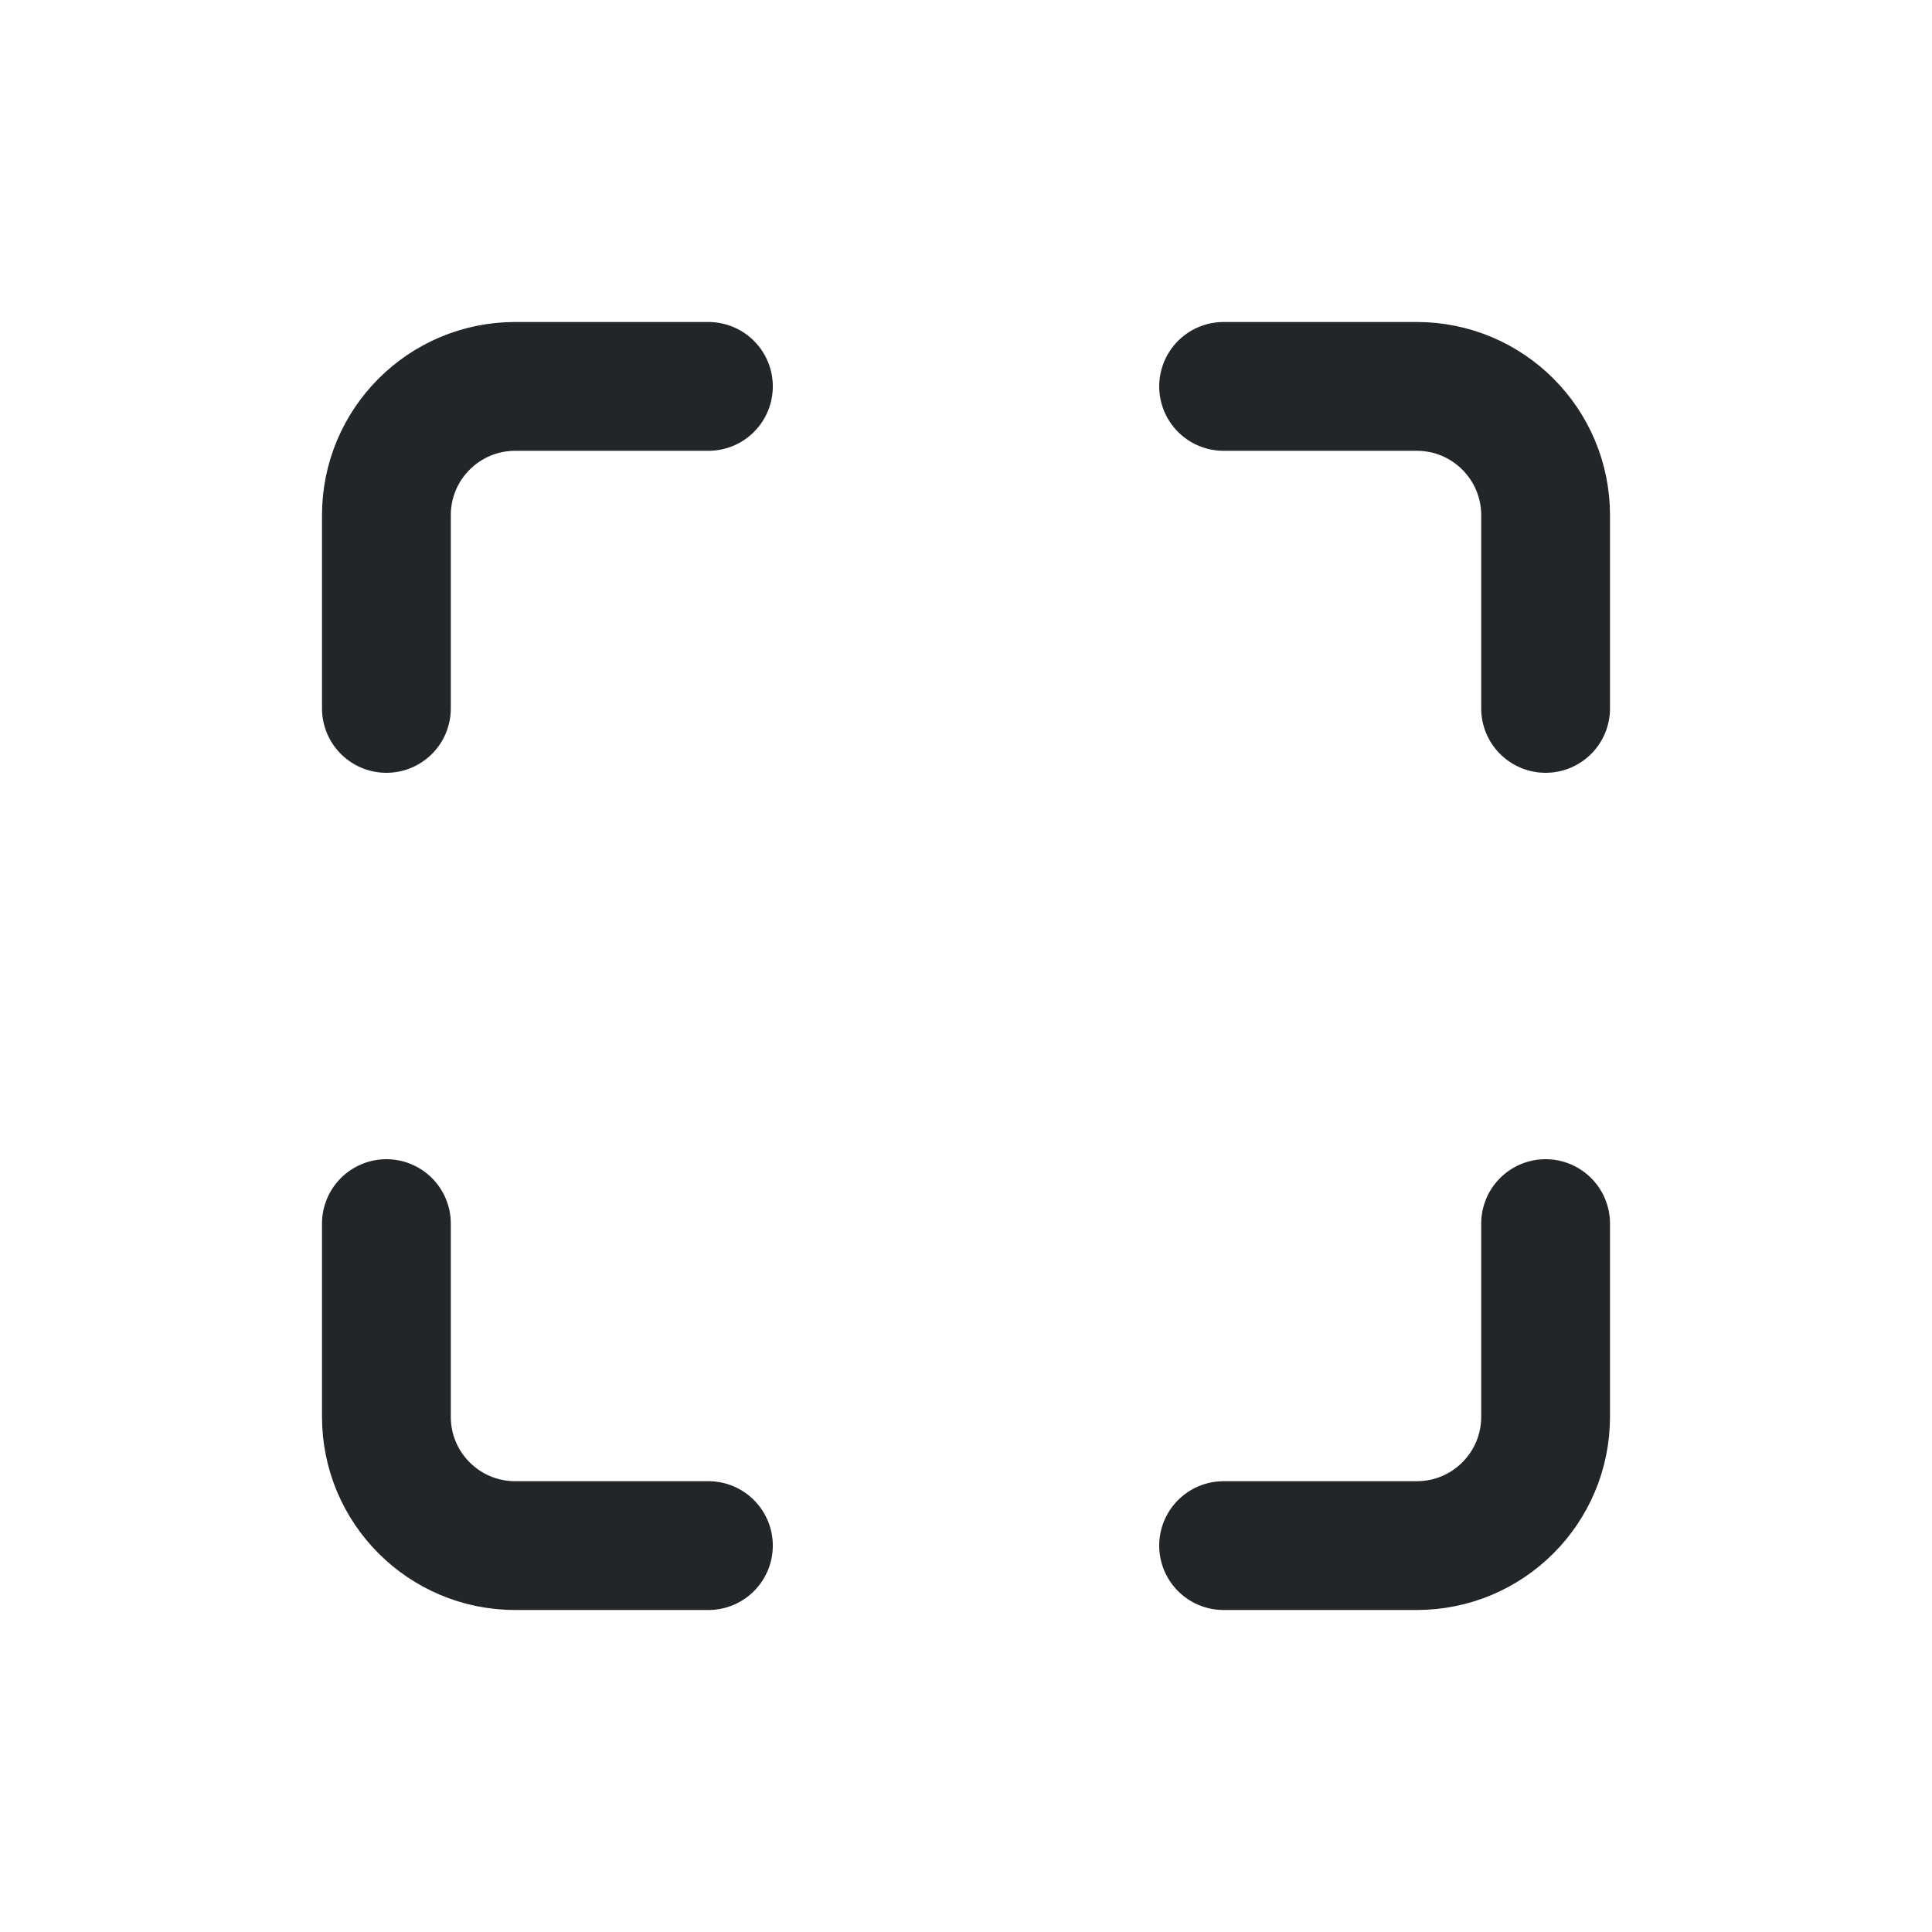
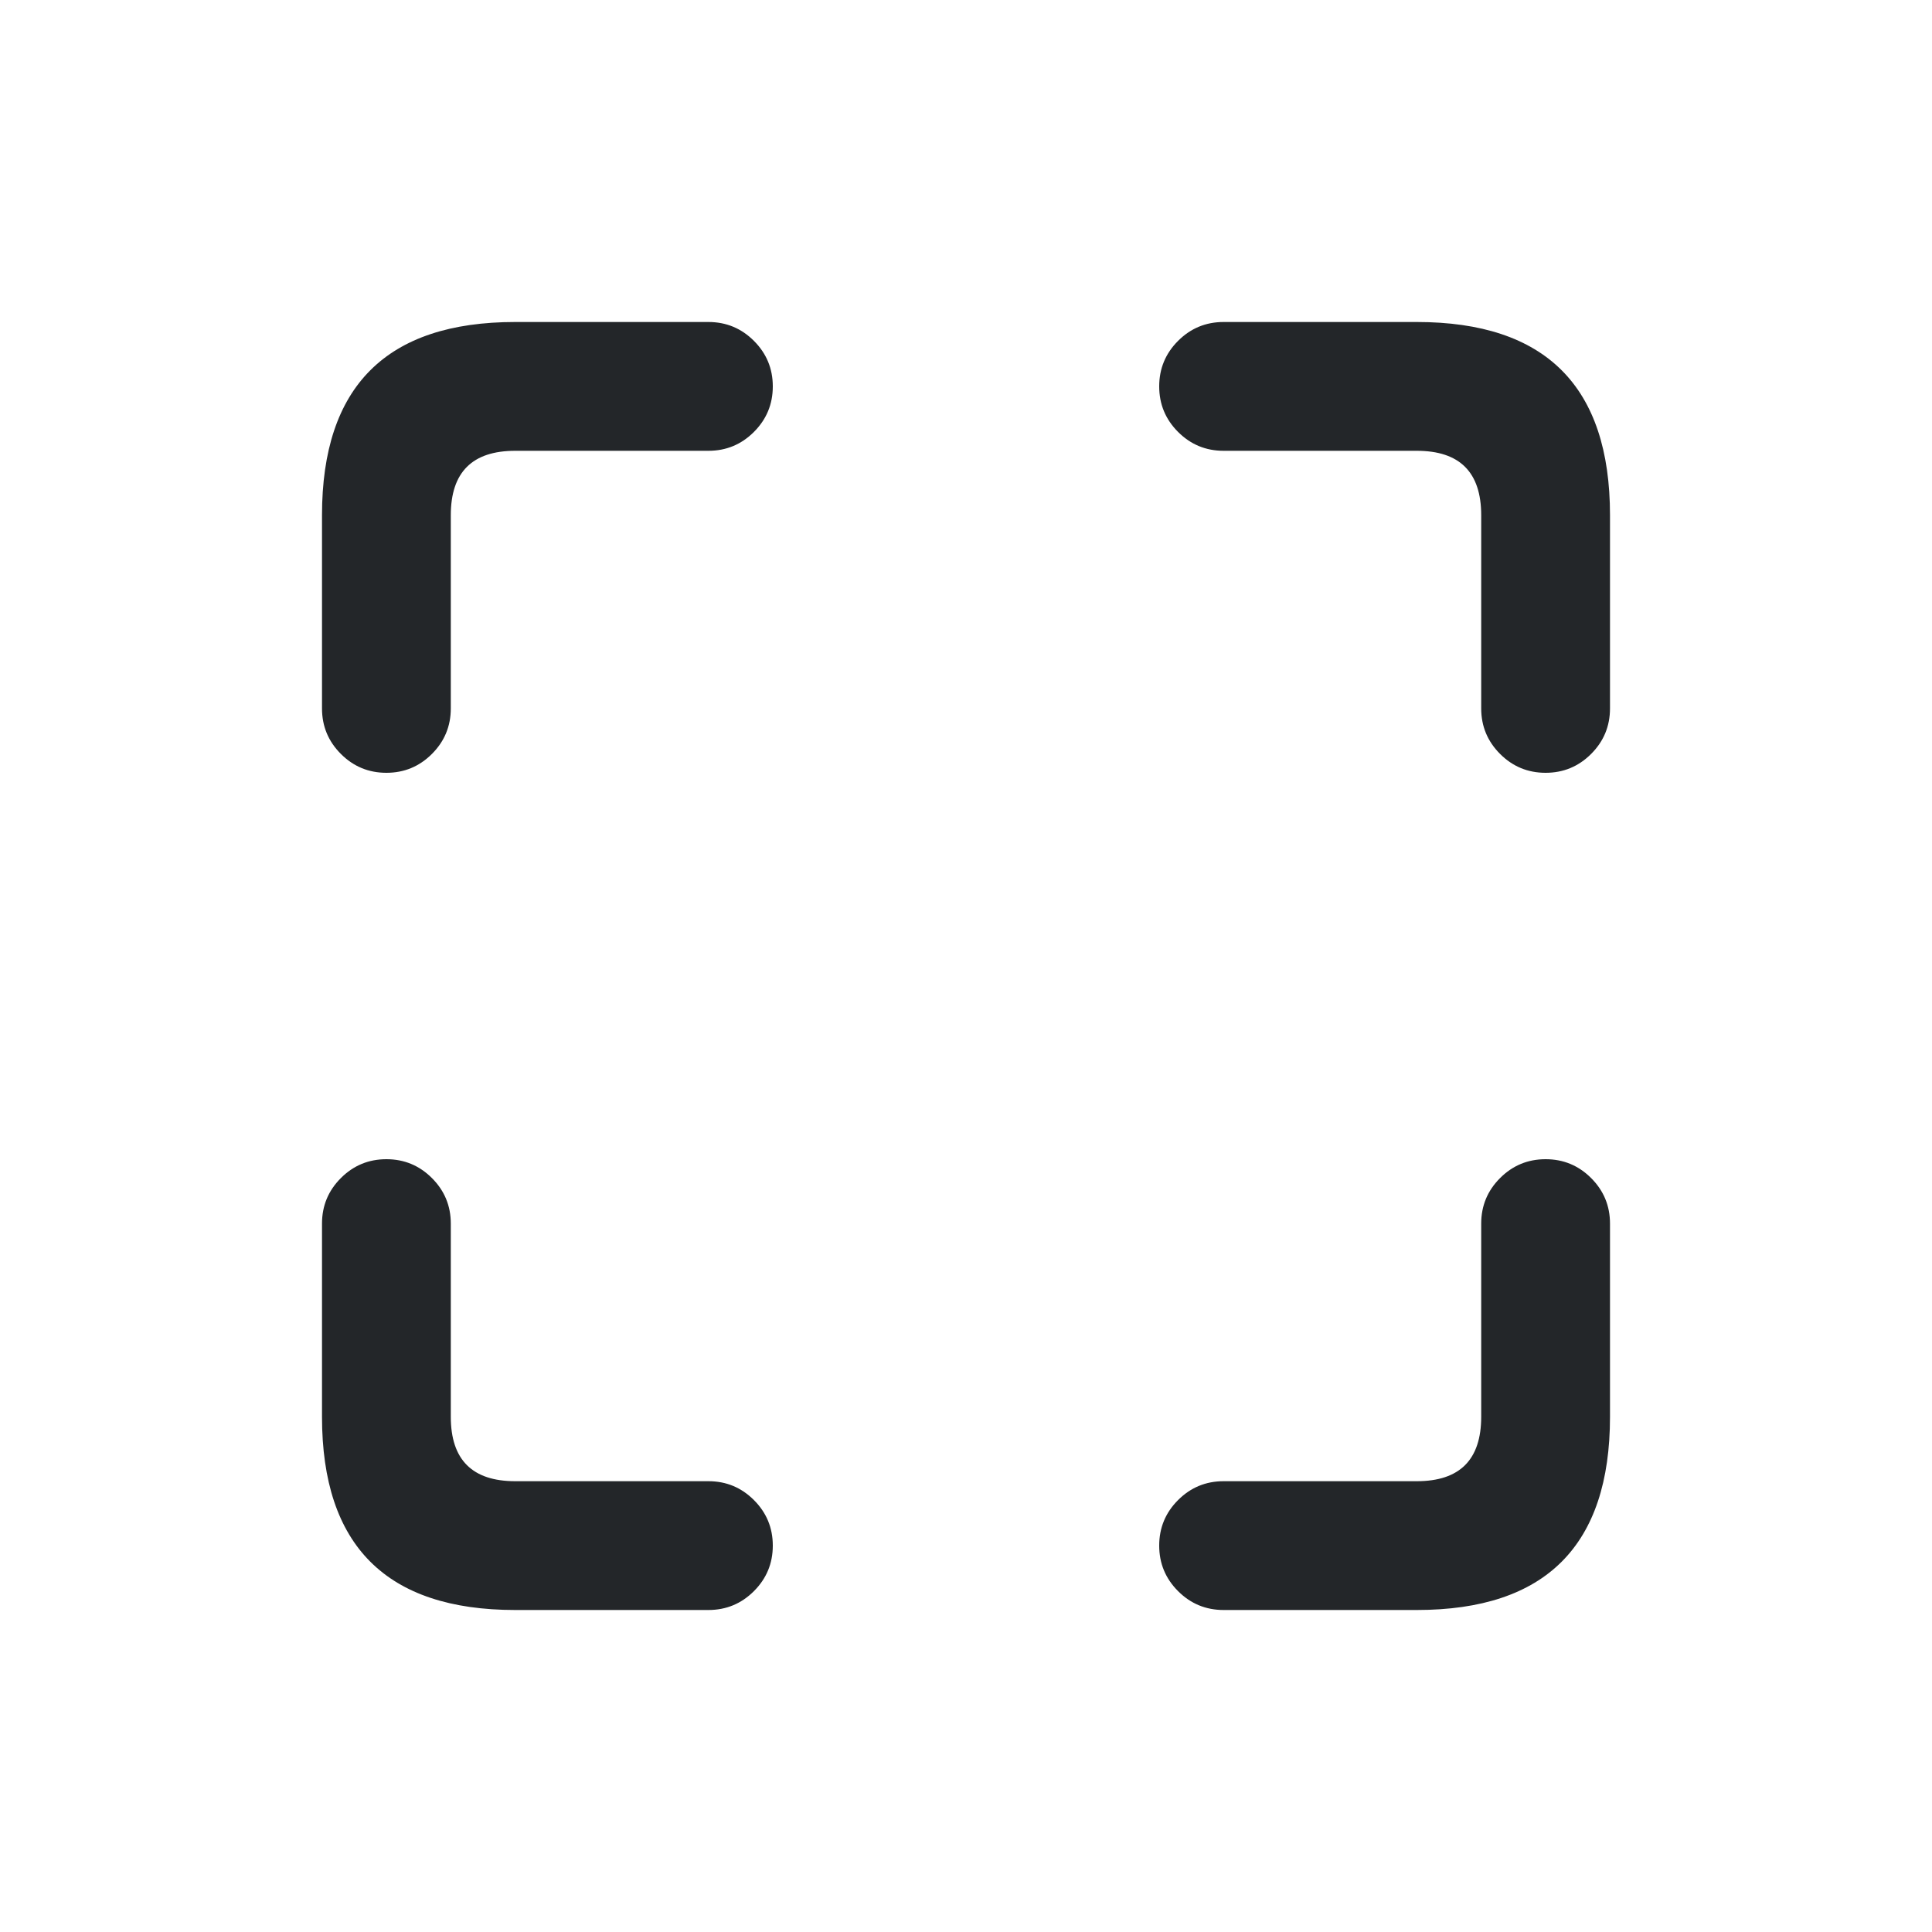
- <svg xmlns="http://www.w3.org/2000/svg" width="16" height="16" viewBox="-3.0 -3.0 30.0 30.0" fill="none" stroke-width="2" stroke-linecap="round" stroke-linejoin="round">
+ <svg xmlns="http://www.w3.org/2000/svg" width="16" height="16" viewBox="-3.0 -3.0 30.0 30.0">
  <defs>
    <style id="current-color-scheme" type="text/css">.ColorScheme-Text { color: #232629; }</style>
  </defs>
-   <path d="M8 3H5a2 2 0 0 0-2 2v3" class="ColorScheme-Text" stroke="currentColor" />
-   <path d="M21 8V5a2 2 0 0 0-2-2h-3" class="ColorScheme-Text" stroke="currentColor" />
-   <path d="M3 16v3a2 2 0 0 0 2 2h3" class="ColorScheme-Text" stroke="currentColor" />
-   <path d="M16 21h3a2 2 0 0 0 2-2v-3" class="ColorScheme-Text" stroke="currentColor" />
+   <path fill="currentColor" d="M8,4 L5,4 Q4,4 4,5 L4,8 Q4,8.414 3.707,8.707 Q3.414,9 3,9 Q2.586,9 2.293,8.707 Q2,8.414 2,8 L2,5 Q2,2 5,2 L8,2 Q8.414,2 8.707,2.293 Q9,2.586 9,3 Q9,3.414 8.707,3.707 Q8.414,4 8,4 Z" class="ColorScheme-Text" />
+   <path fill="currentColor" d="M20,8 L20,5 Q20,4 19,4 L16,4 Q15.586,4 15.293,3.707 Q15,3.414 15,3 Q15,2.586 15.293,2.293 Q15.586,2 16,2 L19,2 Q22,2 22,5 L22,8 Q22,8.414 21.707,8.707 Q21.414,9 21,9 Q20.586,9 20.293,8.707 Q20,8.414 20,8 Z" class="ColorScheme-Text" />
+   <path fill="currentColor" d="M4,16 L4,19 Q4,20 5,20 L8,20 Q8.414,20 8.707,20.293 Q9,20.586 9,21 Q9,21.414 8.707,21.707 Q8.414,22 8,22 L5,22 Q2,22 2,19 L2,16 Q2,15.586 2.293,15.293 Q2.586,15 3,15 Q3.414,15 3.707,15.293 Q4,15.586 4,16 Z" class="ColorScheme-Text" />
+   <path fill="currentColor" d="M16,20 L19,20 Q20,20 20,19 L20,16 Q20,15.586 20.293,15.293 Q20.586,15 21,15 Q21.414,15 21.707,15.293 Q22,15.586 22,16 L22,19 Q22,22 19,22 L16,22 Q15.586,22 15.293,21.707 Q15,21.414 15,21 Q15,20.586 15.293,20.293 Q15.586,20 16,20 Z" class="ColorScheme-Text" />
</svg>
